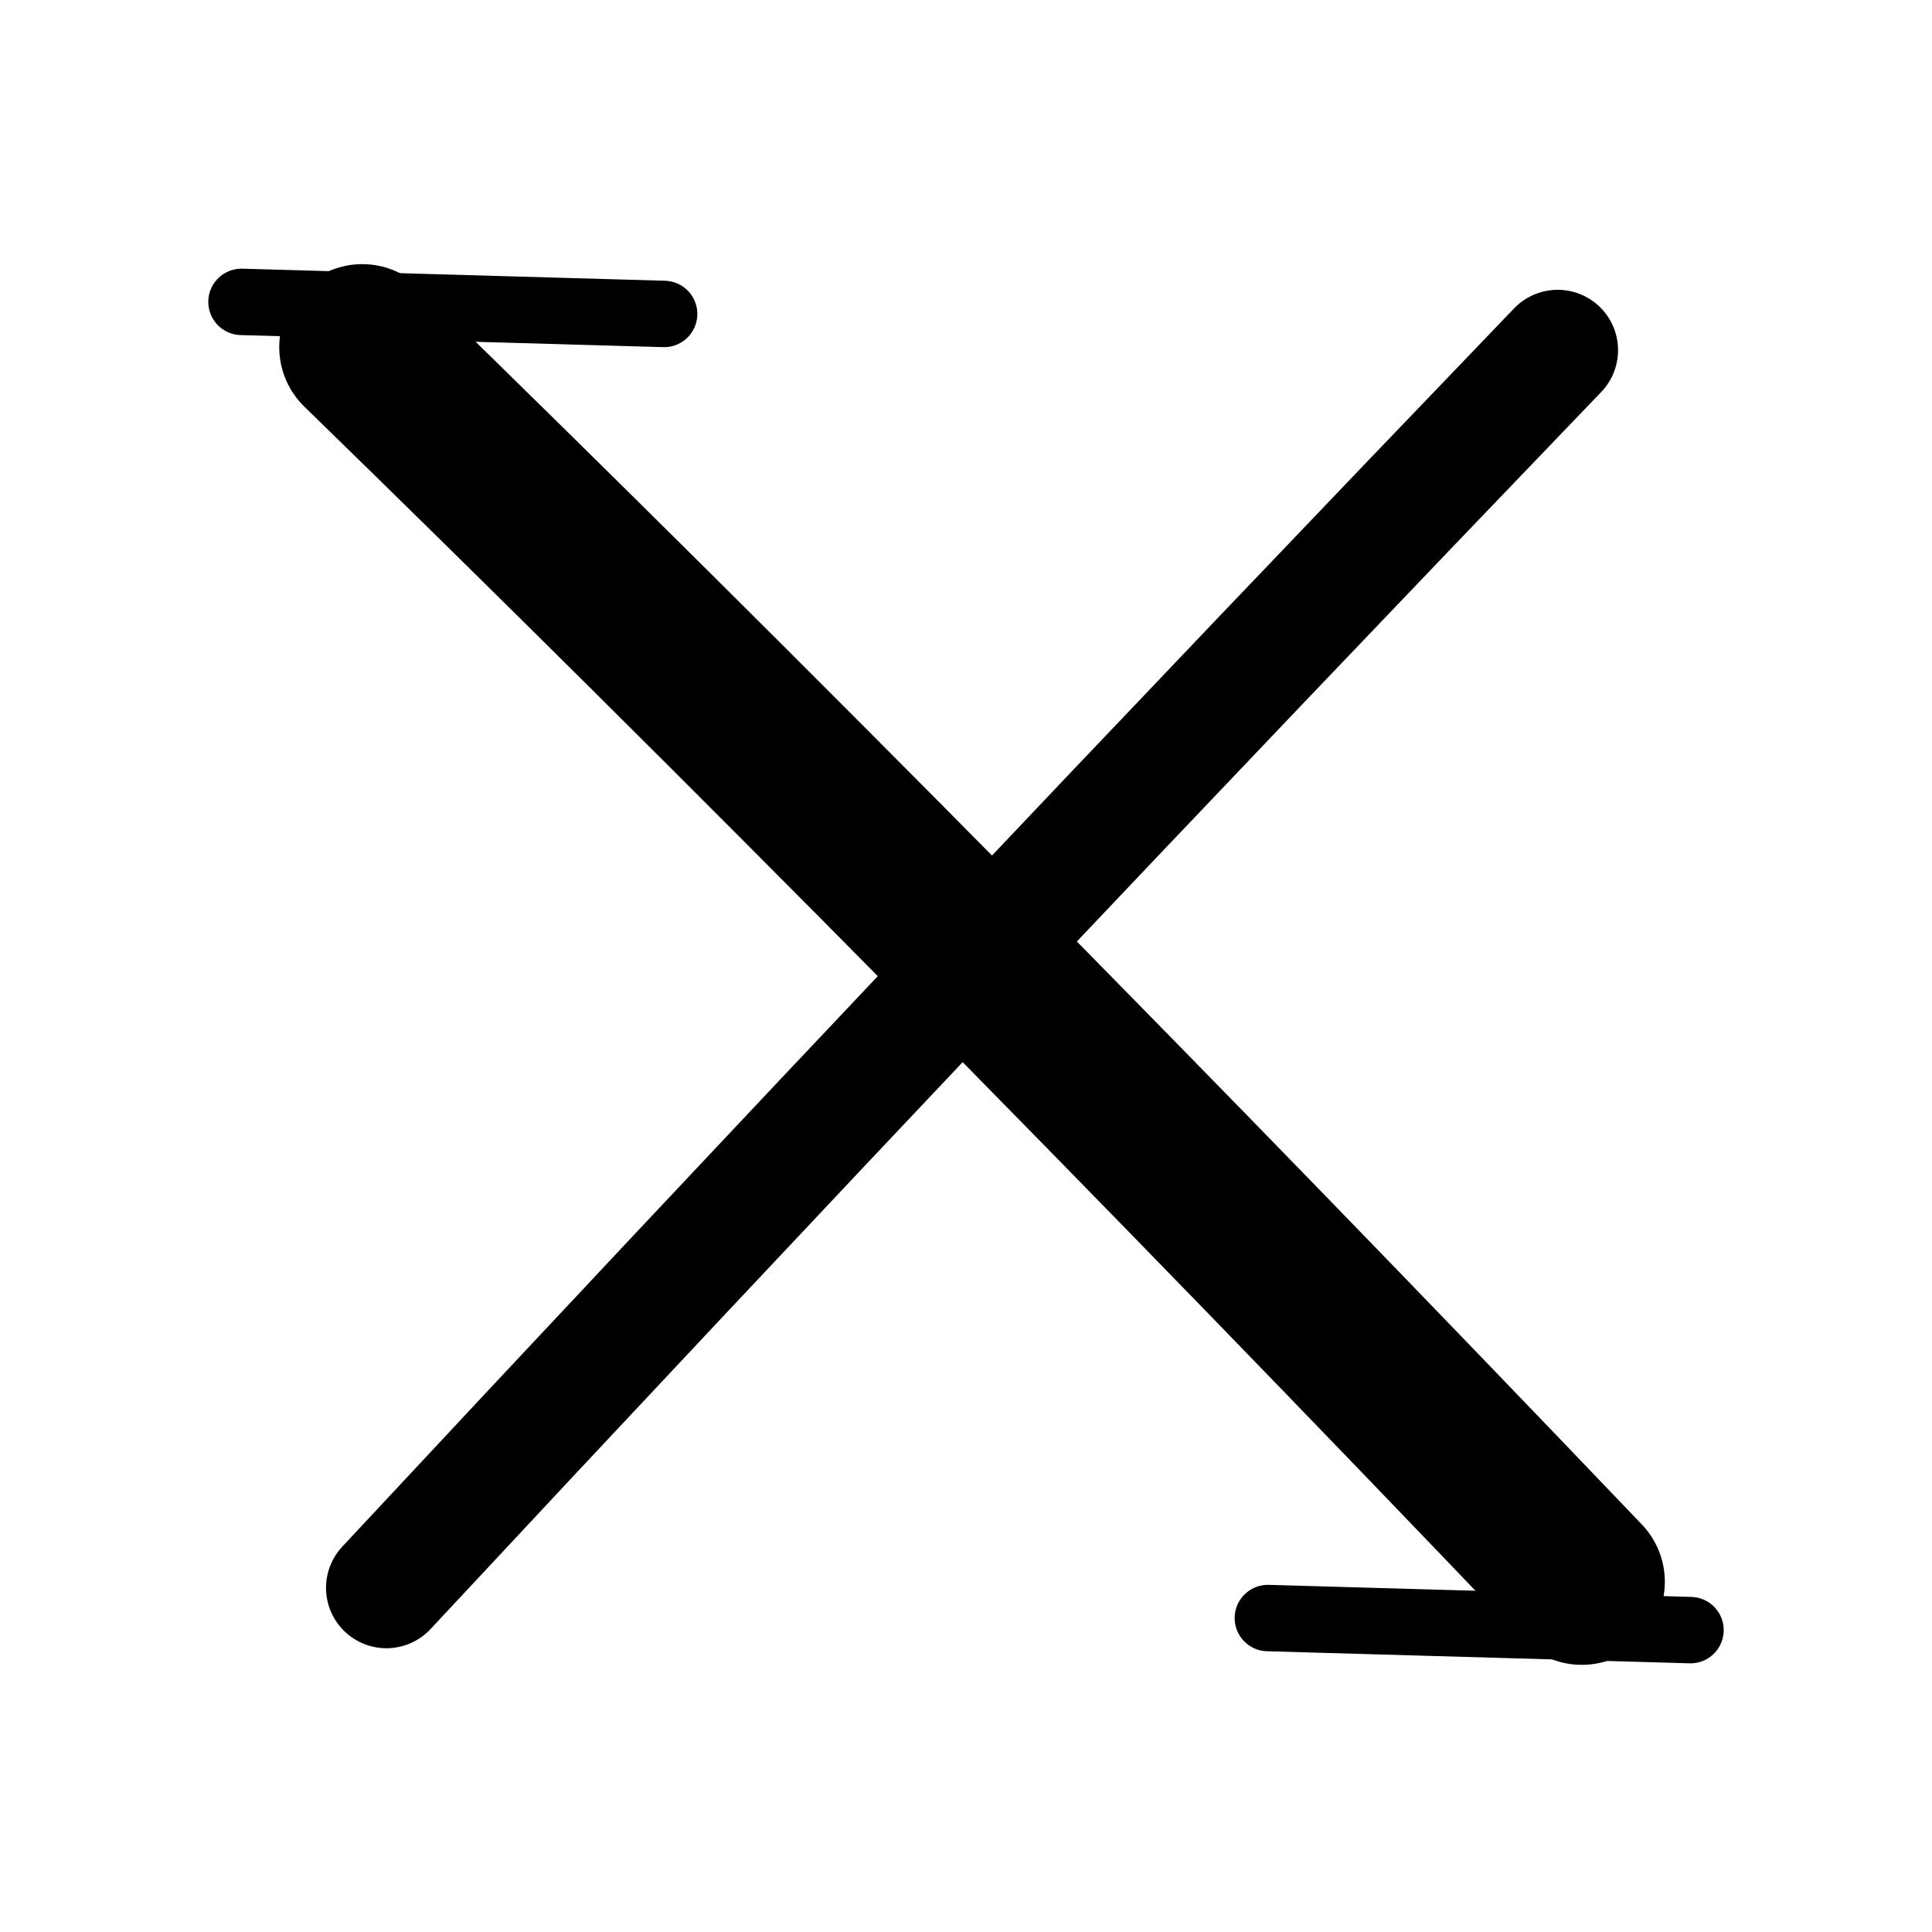
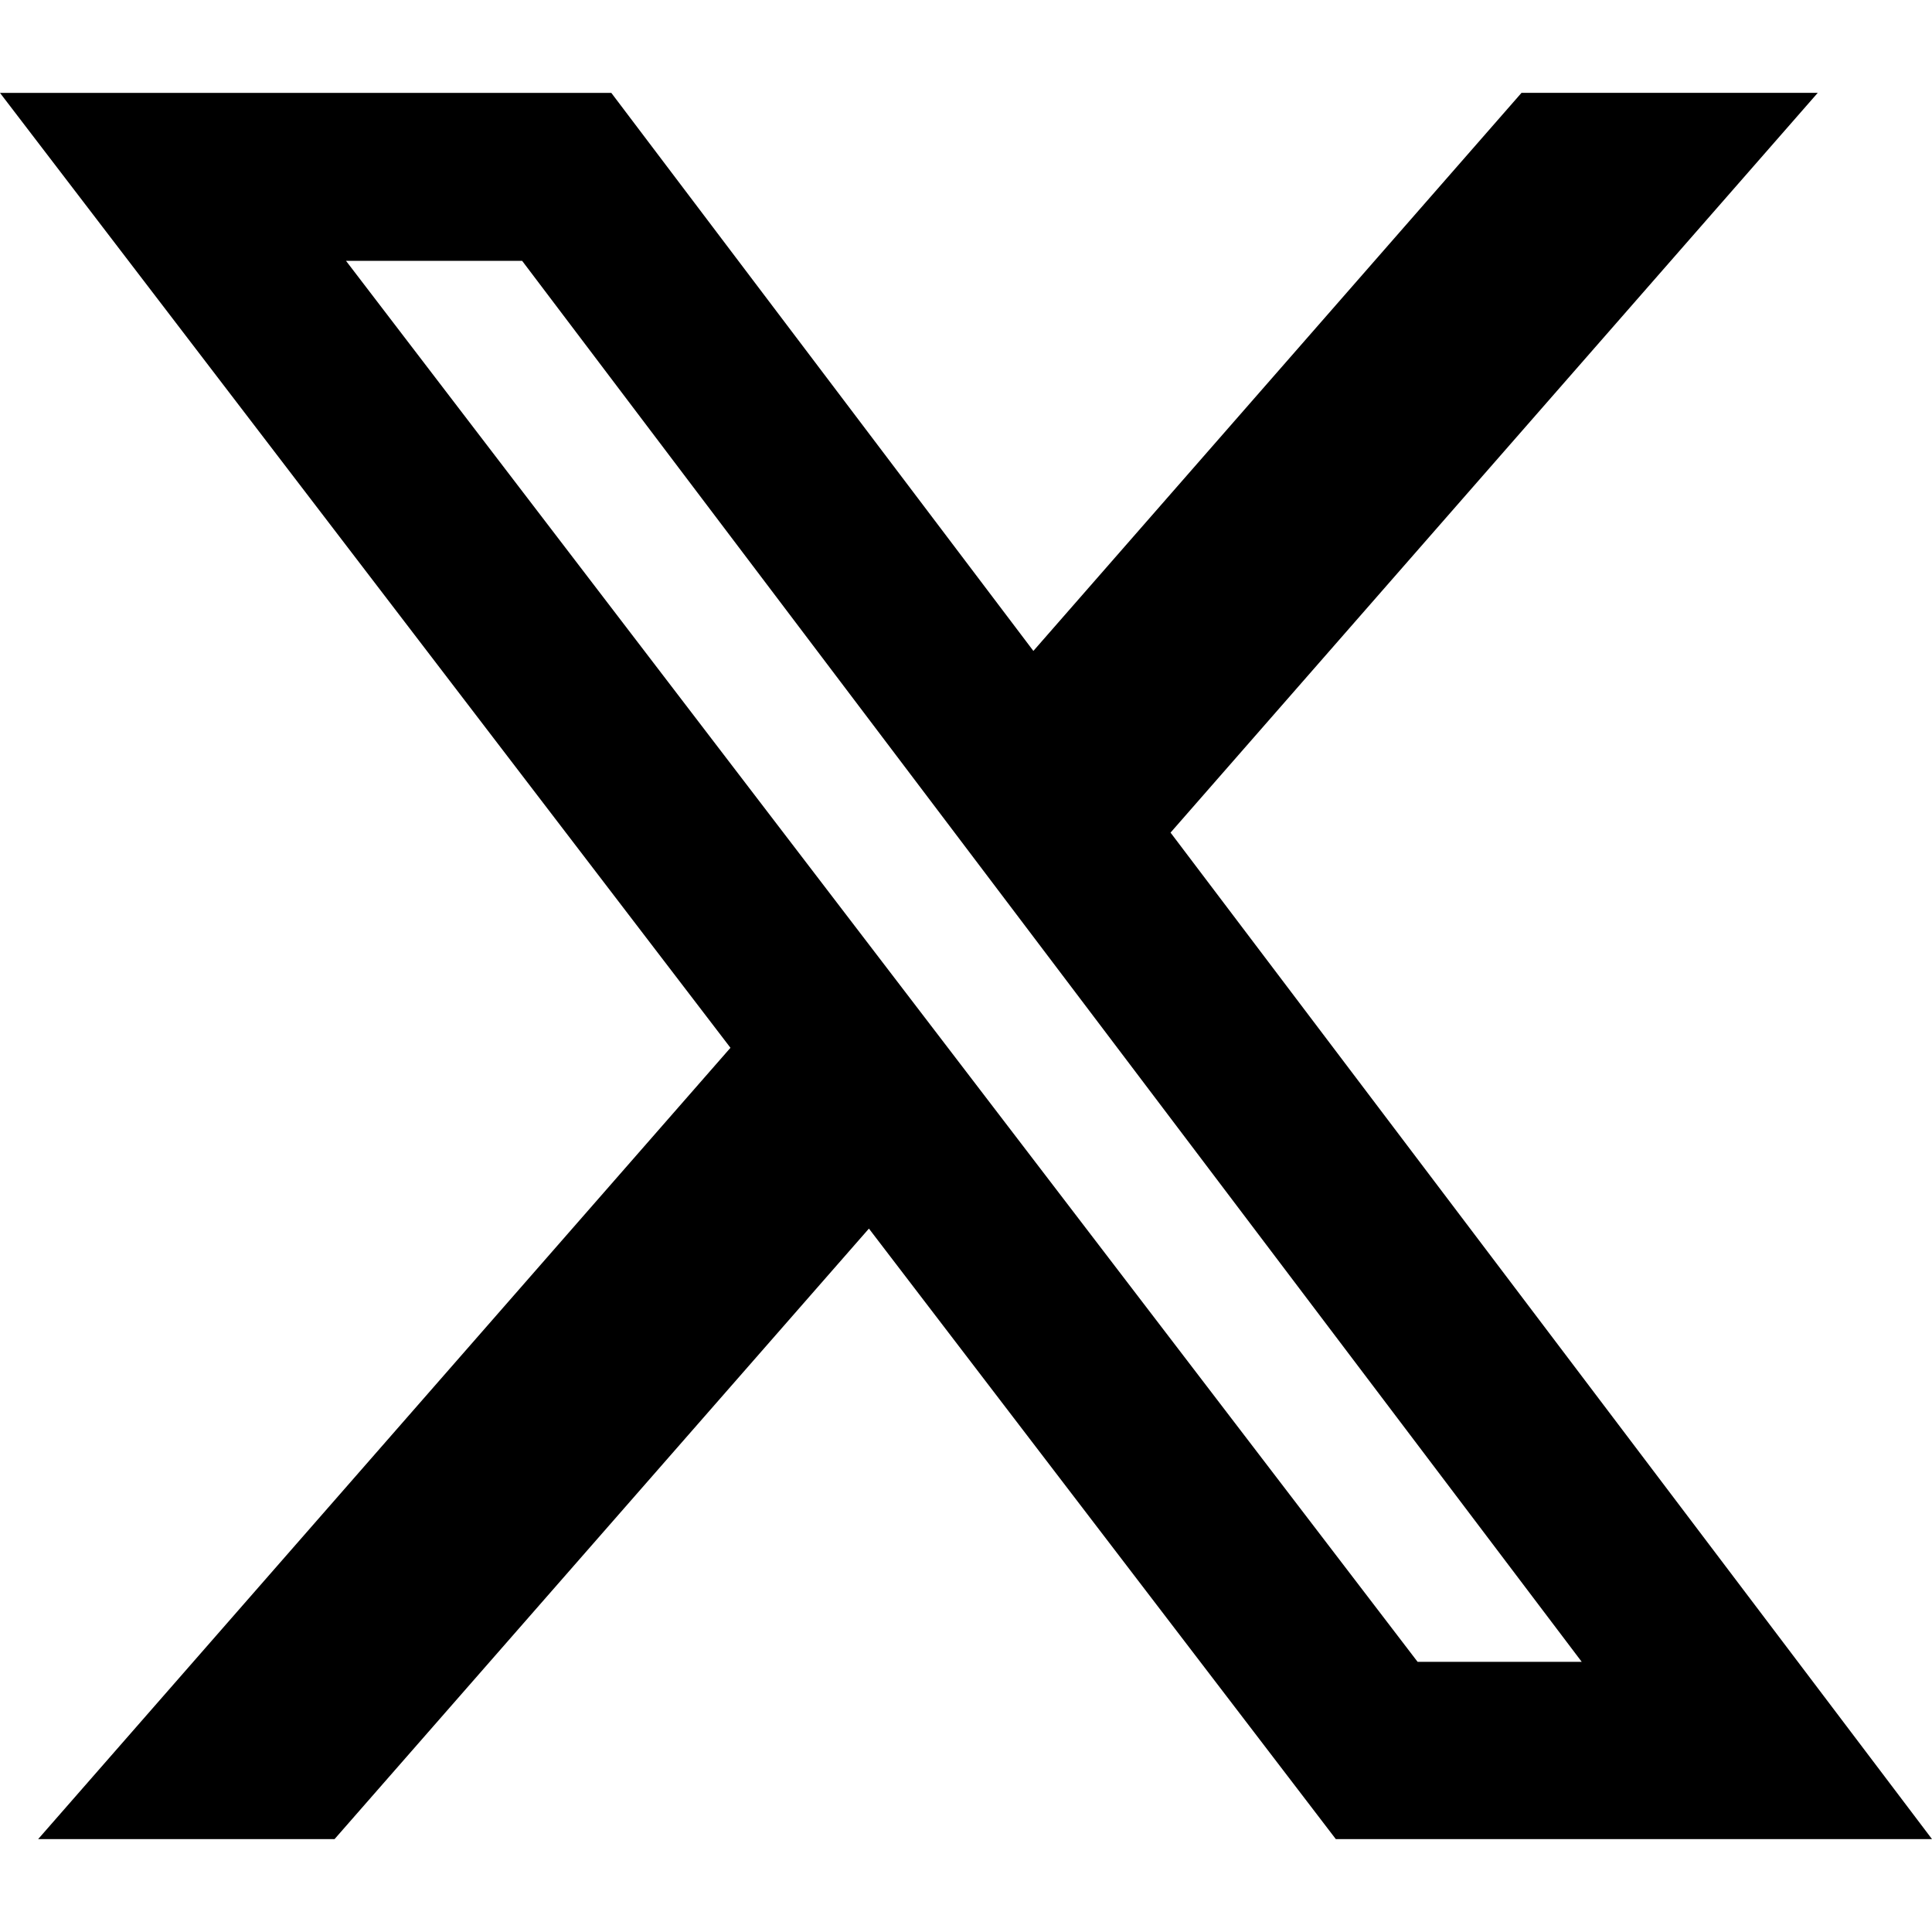
- <svg xmlns="http://www.w3.org/2000/svg" viewBox="0 0 64 64" fill="none" stroke="#000" stroke-linecap="round" stroke-linejoin="round">
-   <path stroke-width="5.5" d="M12 11.5 Q31 30 52.4 52.4" />
-   <path stroke-width="4" d="M51.6 11.6 Q32 32 12.8 52.6" />
-   <path stroke-width="2.2" d="M8 10 L22 10.4 M42 53.6 L56 54" />
+ <svg xmlns="http://www.w3.org/2000/svg" viewBox="0 0 24 24">
+   <path d="M18.901 1.153h3.68l-8.04 9.19L24 22.846h-7.406l-5.8-7.584-6.638 7.584H.474l8.6-9.83L0 1.154h7.594l5.243 6.932ZM17.61 20.644h2.039L6.486 3.24H4.298Z" />
</svg>
